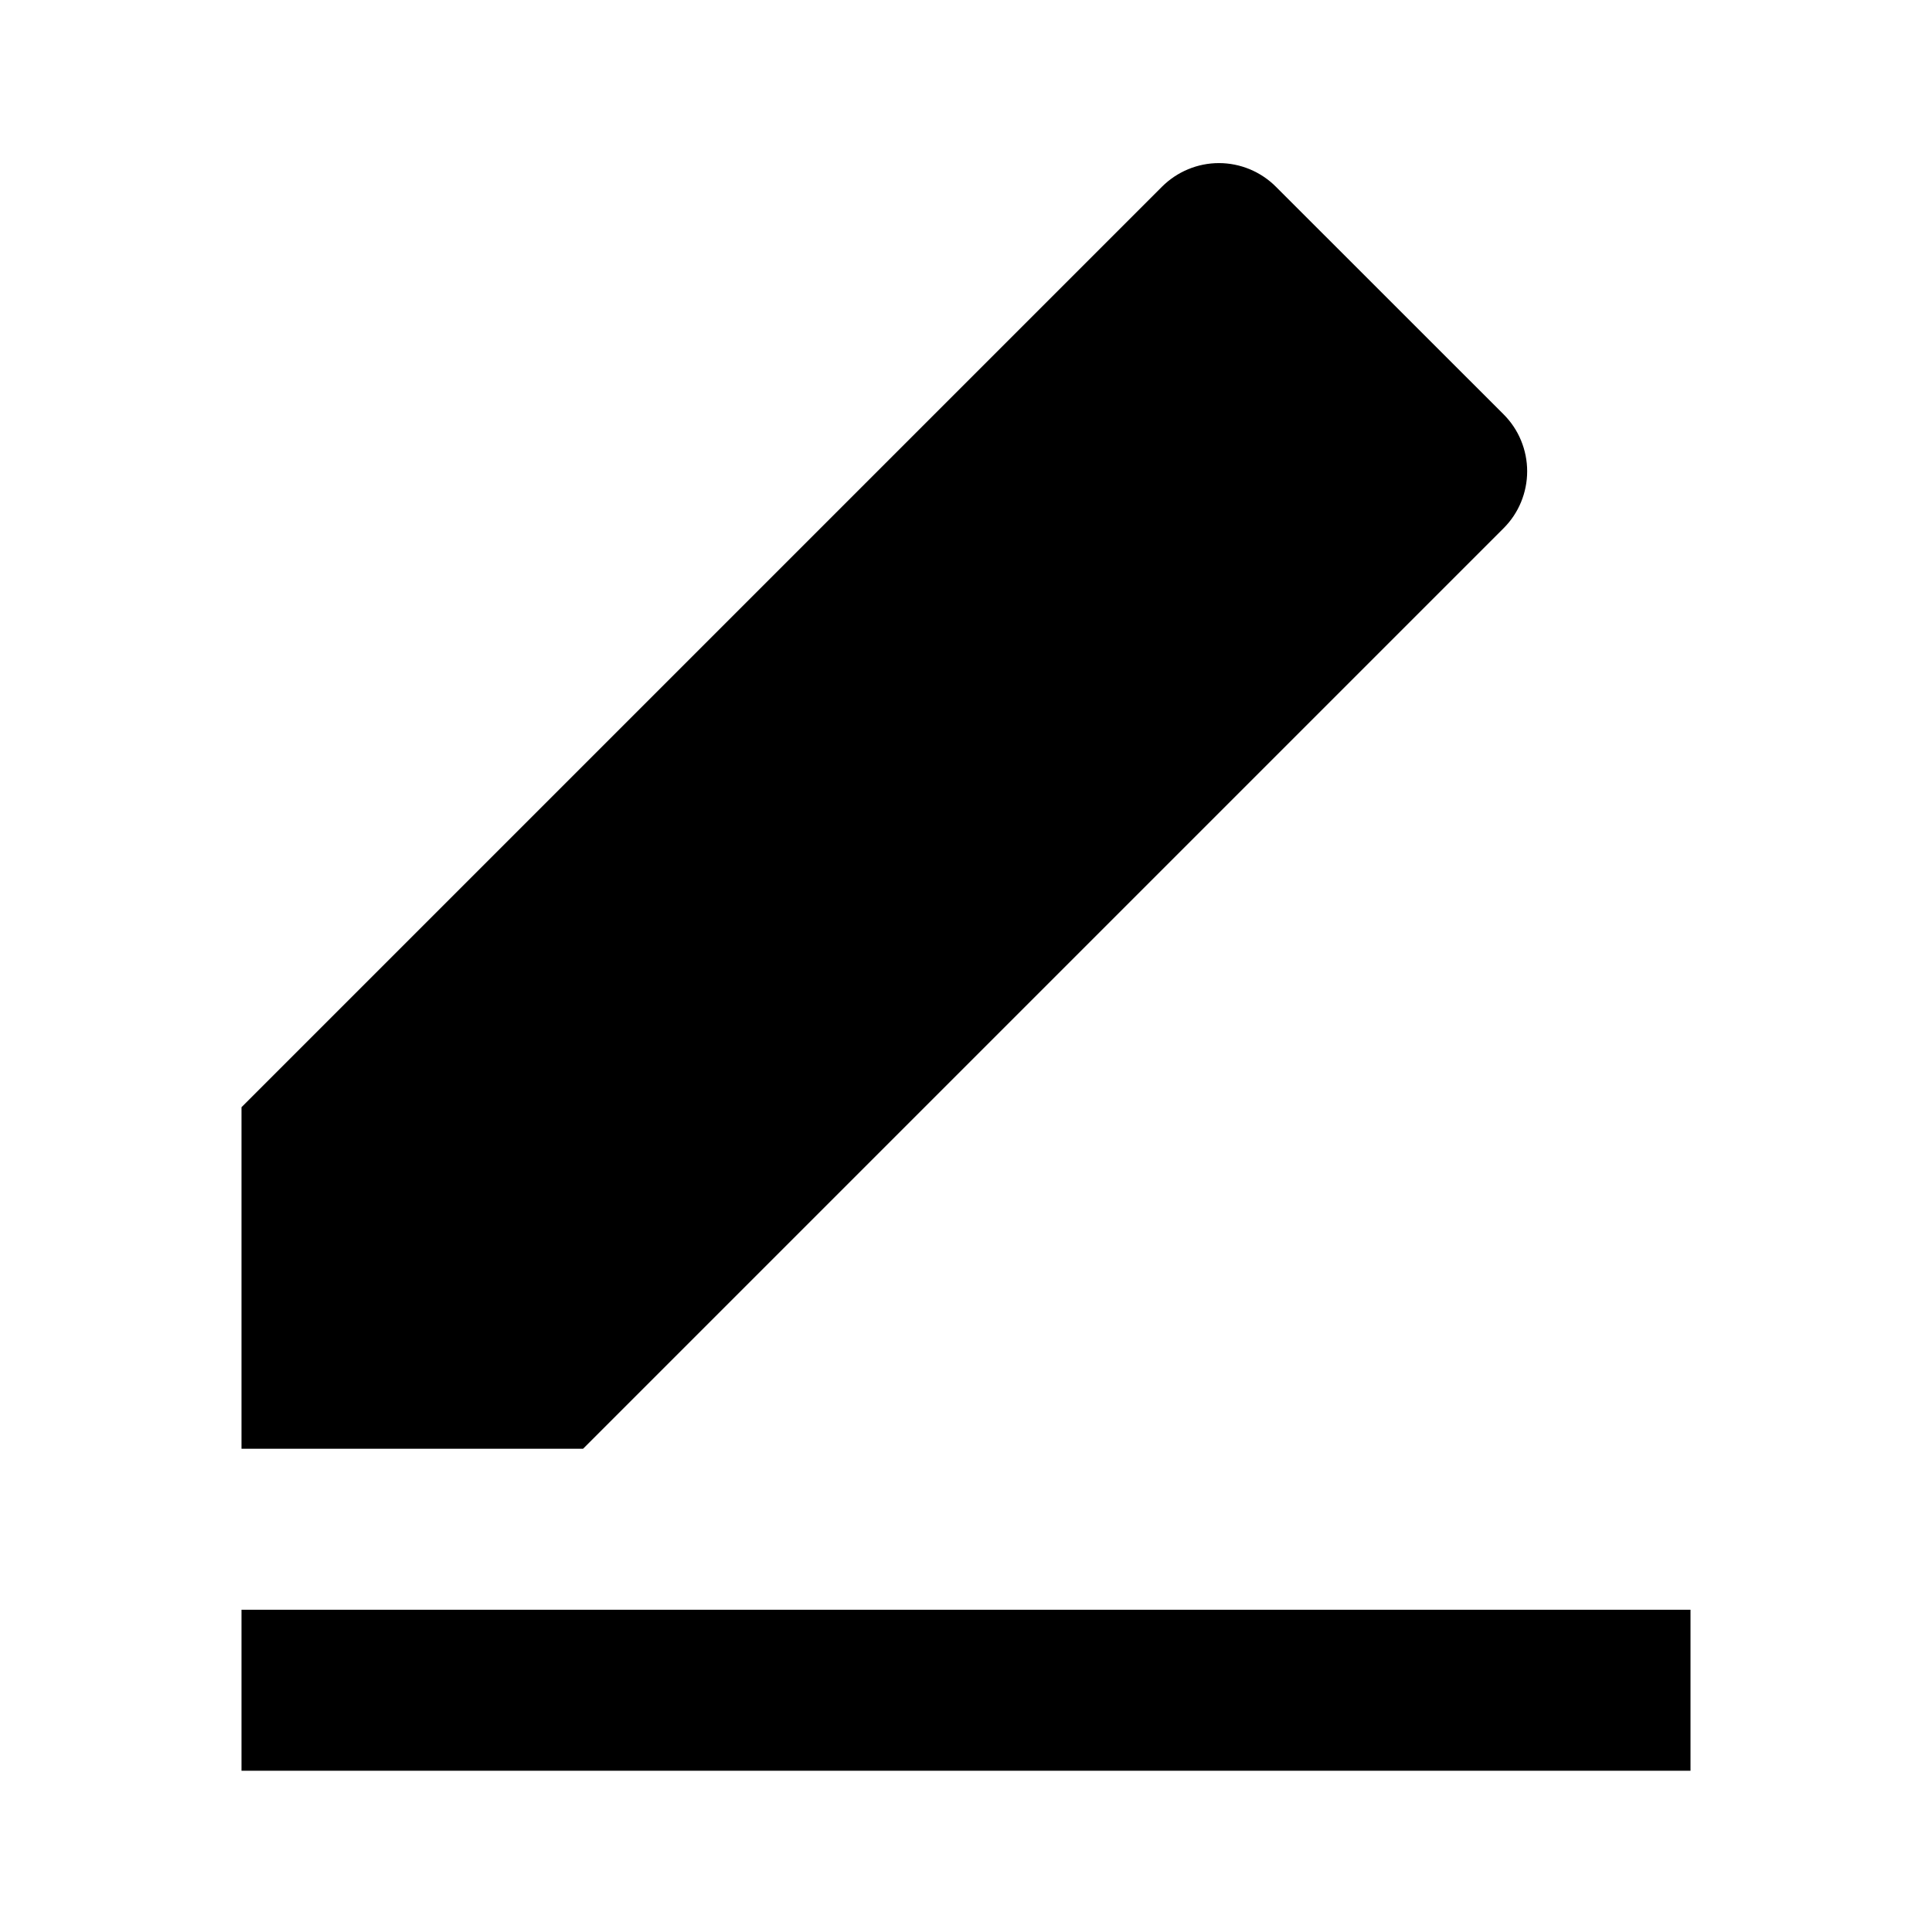
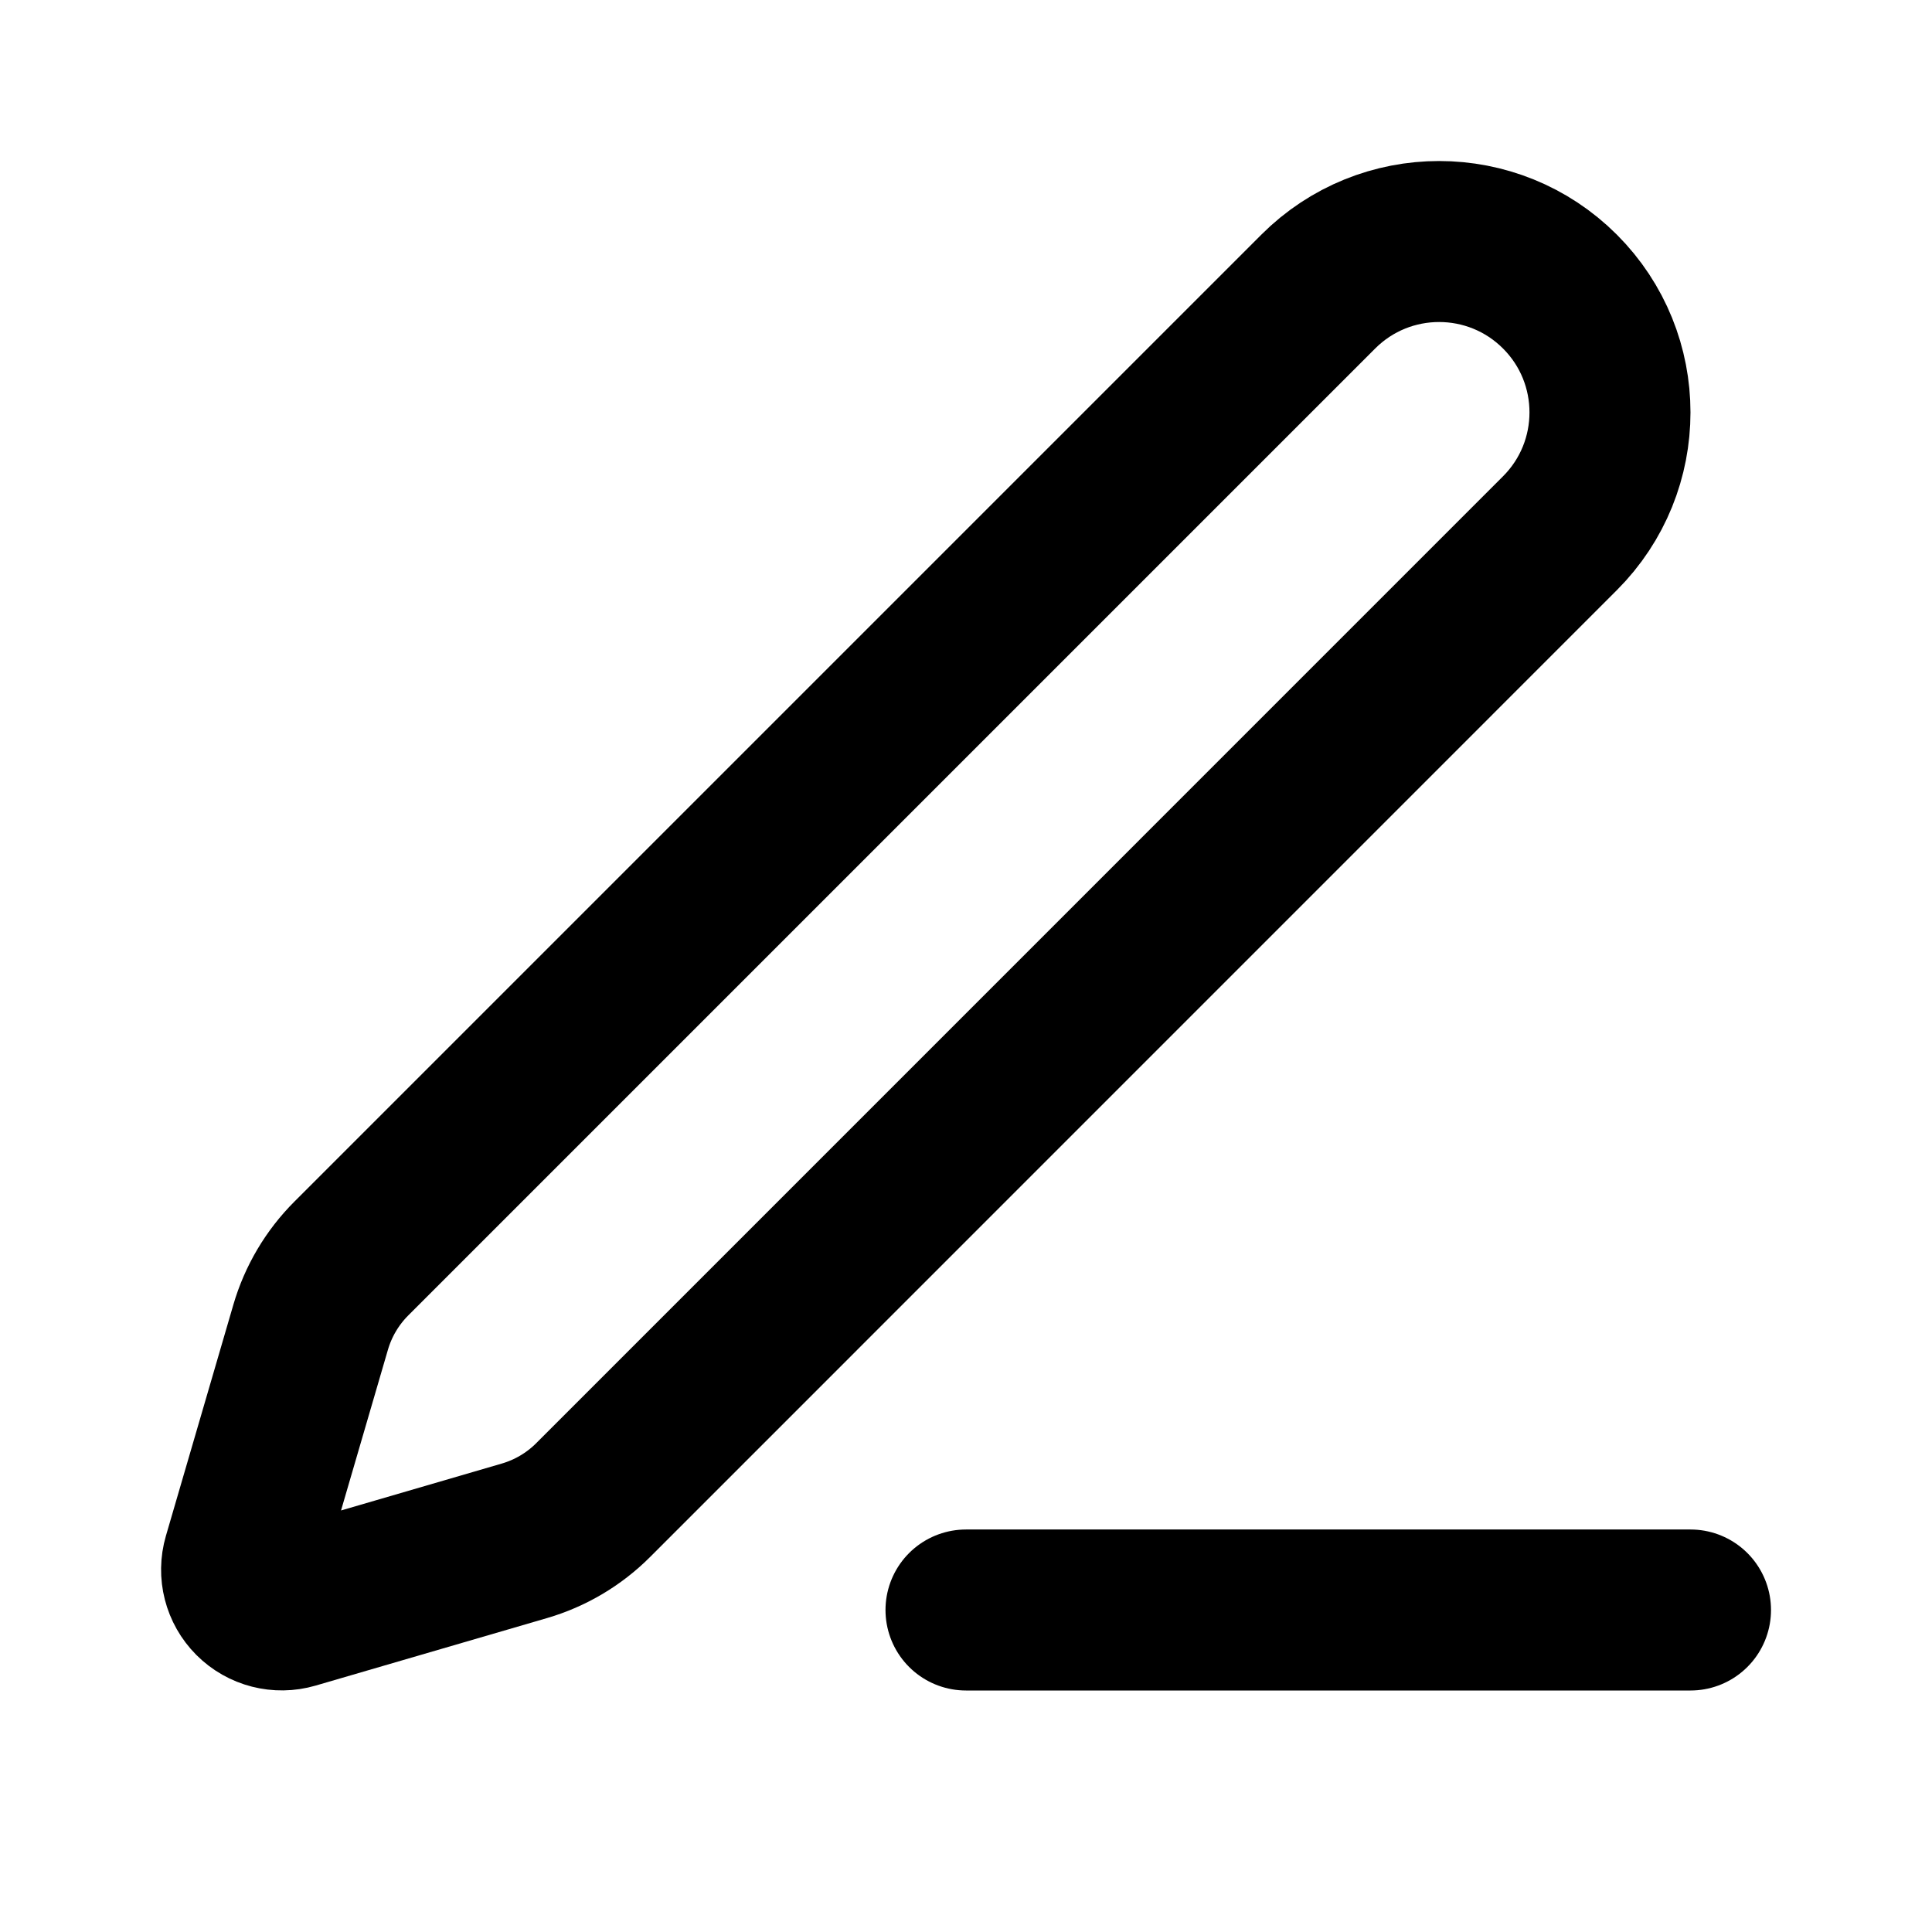
- <svg xmlns="http://www.w3.org/2000/svg" width="24" height="24" viewBox="0 0 24 24" fill="none">
-   <path d="M7.243 17.997H3V13.754L14.435 2.319C14.623 2.132 14.877 2.026 15.142 2.026C15.407 2.026 15.662 2.132 15.849 2.319L18.678 5.147C18.771 5.24 18.845 5.35 18.895 5.472C18.945 5.593 18.971 5.723 18.971 5.854C18.971 5.986 18.945 6.116 18.895 6.237C18.845 6.359 18.771 6.469 18.678 6.562L7.243 17.997ZM3 19.997H21V21.997H3V19.997Z" fill="currentColor" />
+ <svg xmlns="http://www.w3.org/2000/svg" width="24" height="24" viewBox="0 0 24 24" fill="none" stroke="currentColor" stroke-width="2" stroke-linecap="round" stroke-linejoin="round">
+   <path d="M12 20h9" />
+   <path d="M16.376 3.622a1 1 0 0 1 3.002 3.002L7.368 18.635a2 2 0 0 1-.855.506l-2.872.838a.5.5 0 0 1-.62-.62l.838-2.872a2 2 0 0 1 .506-.854z" />
</svg>
